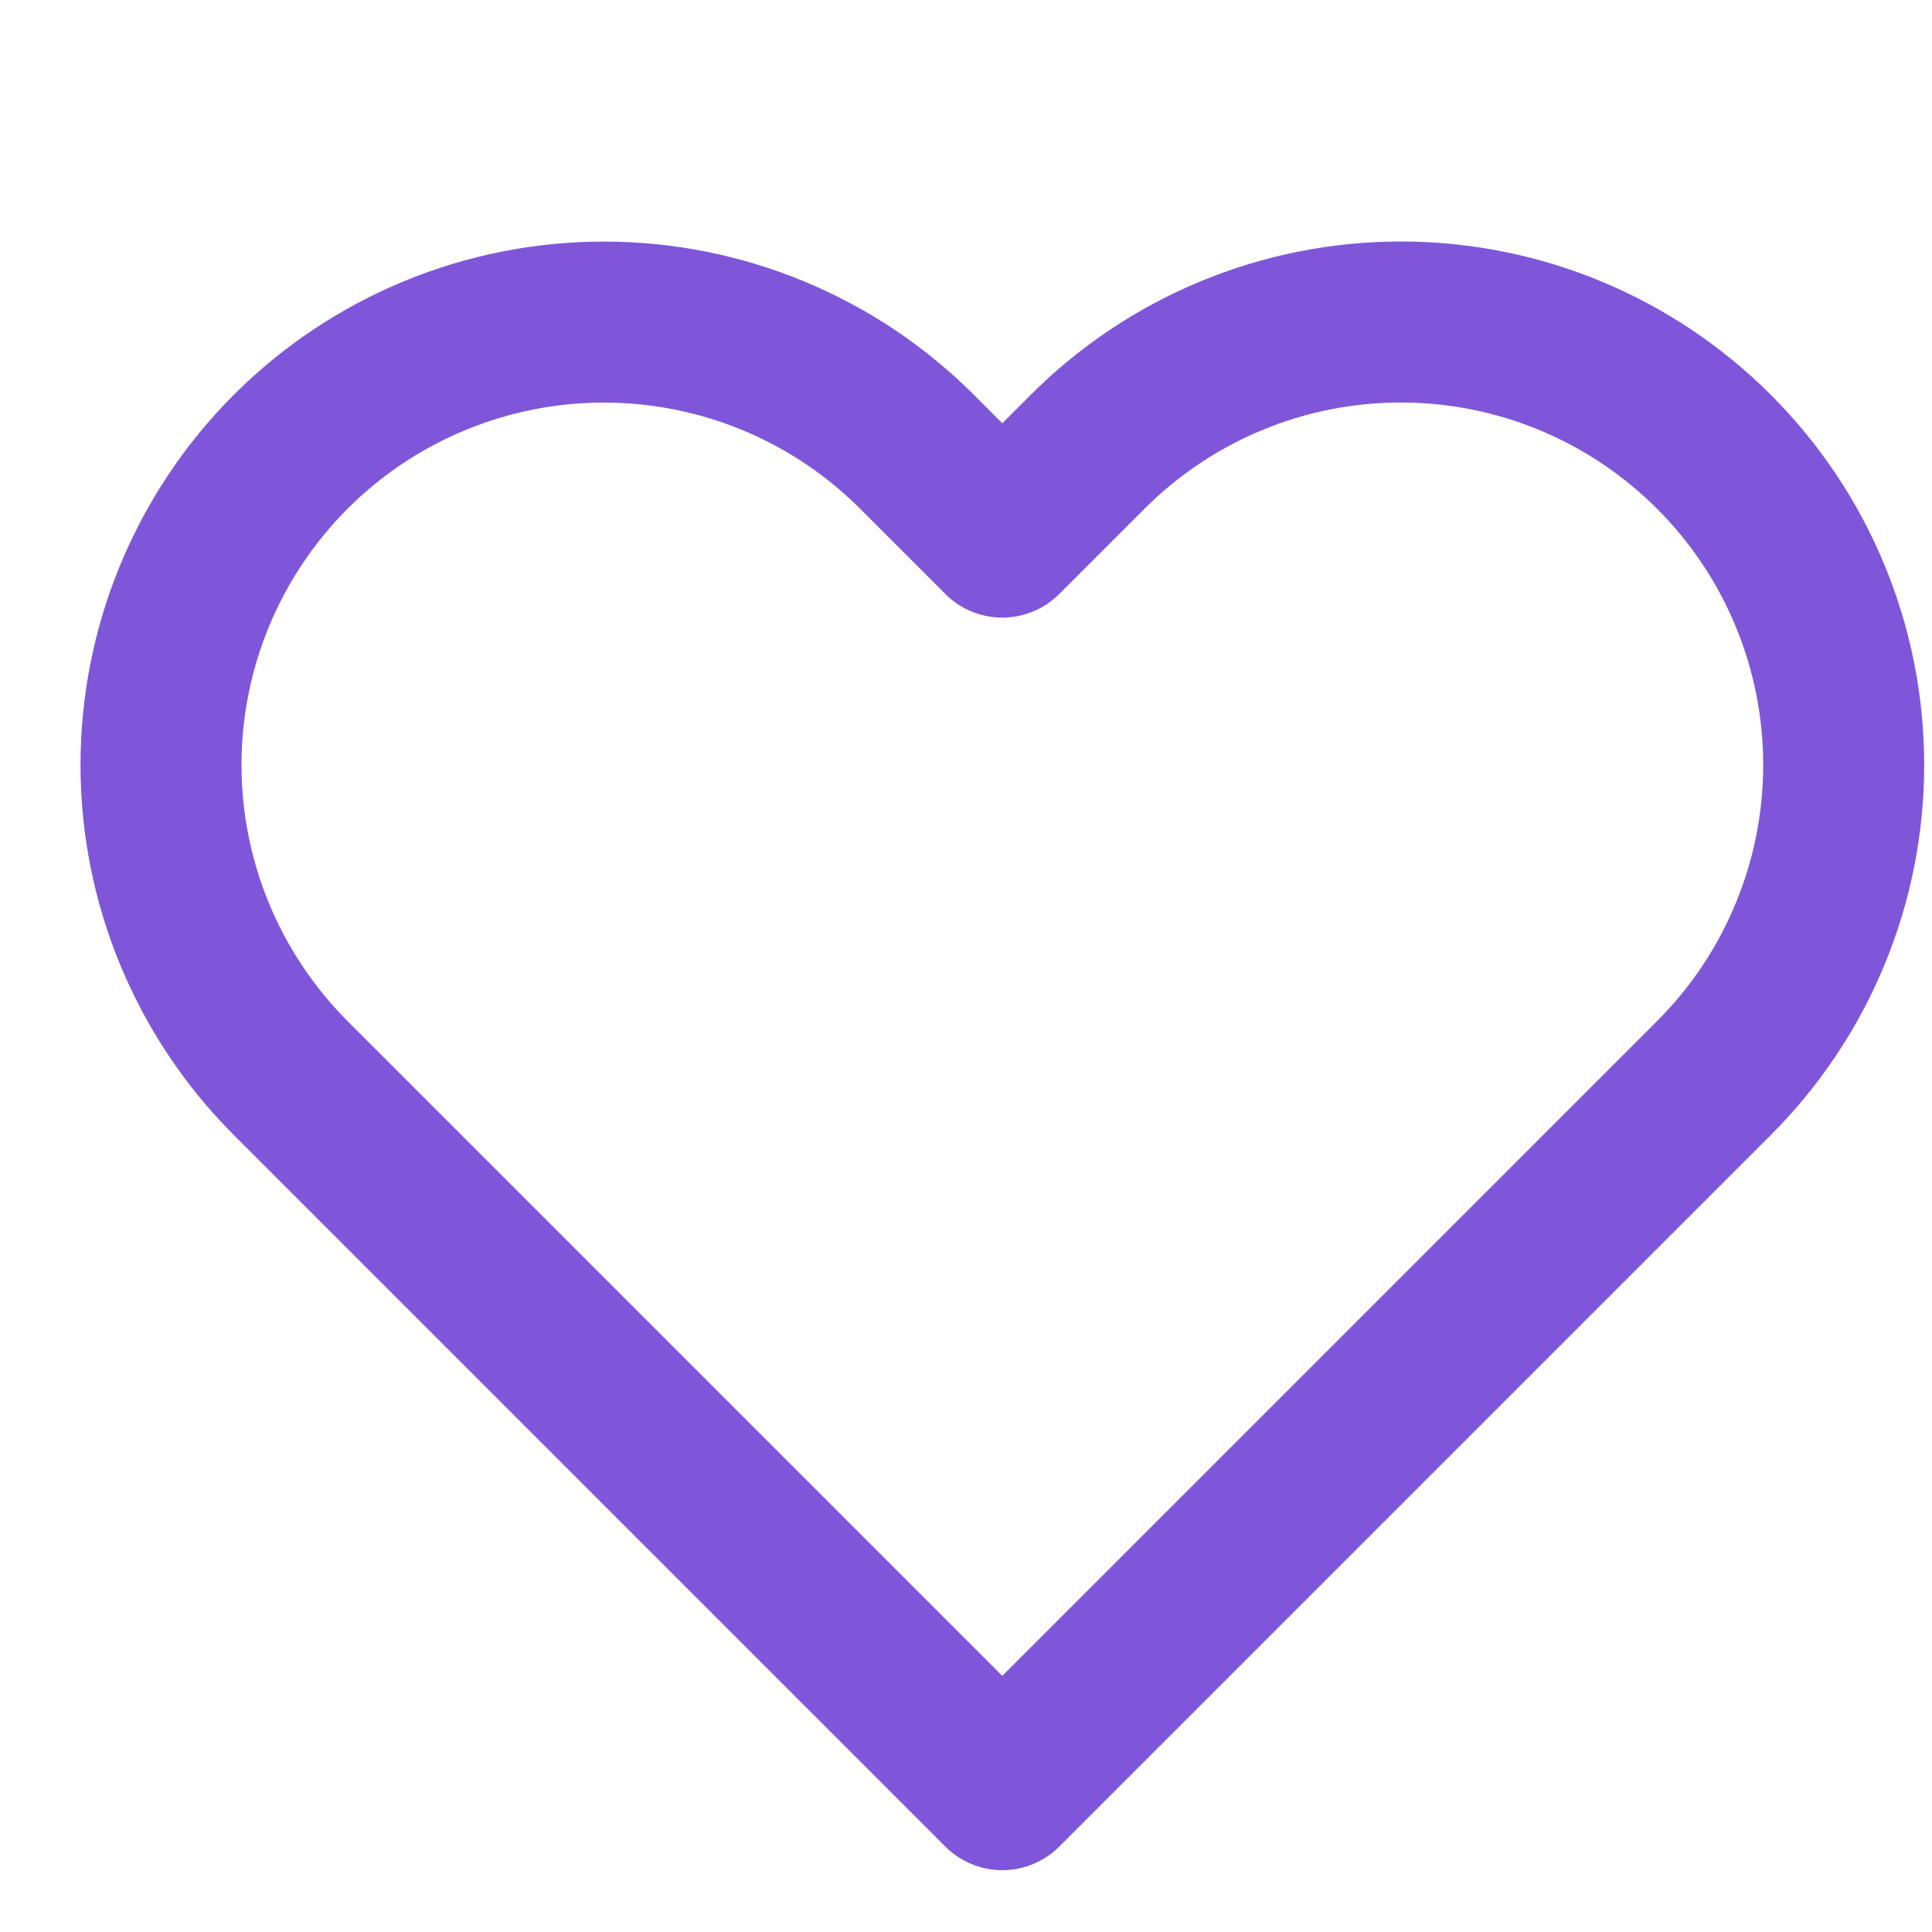
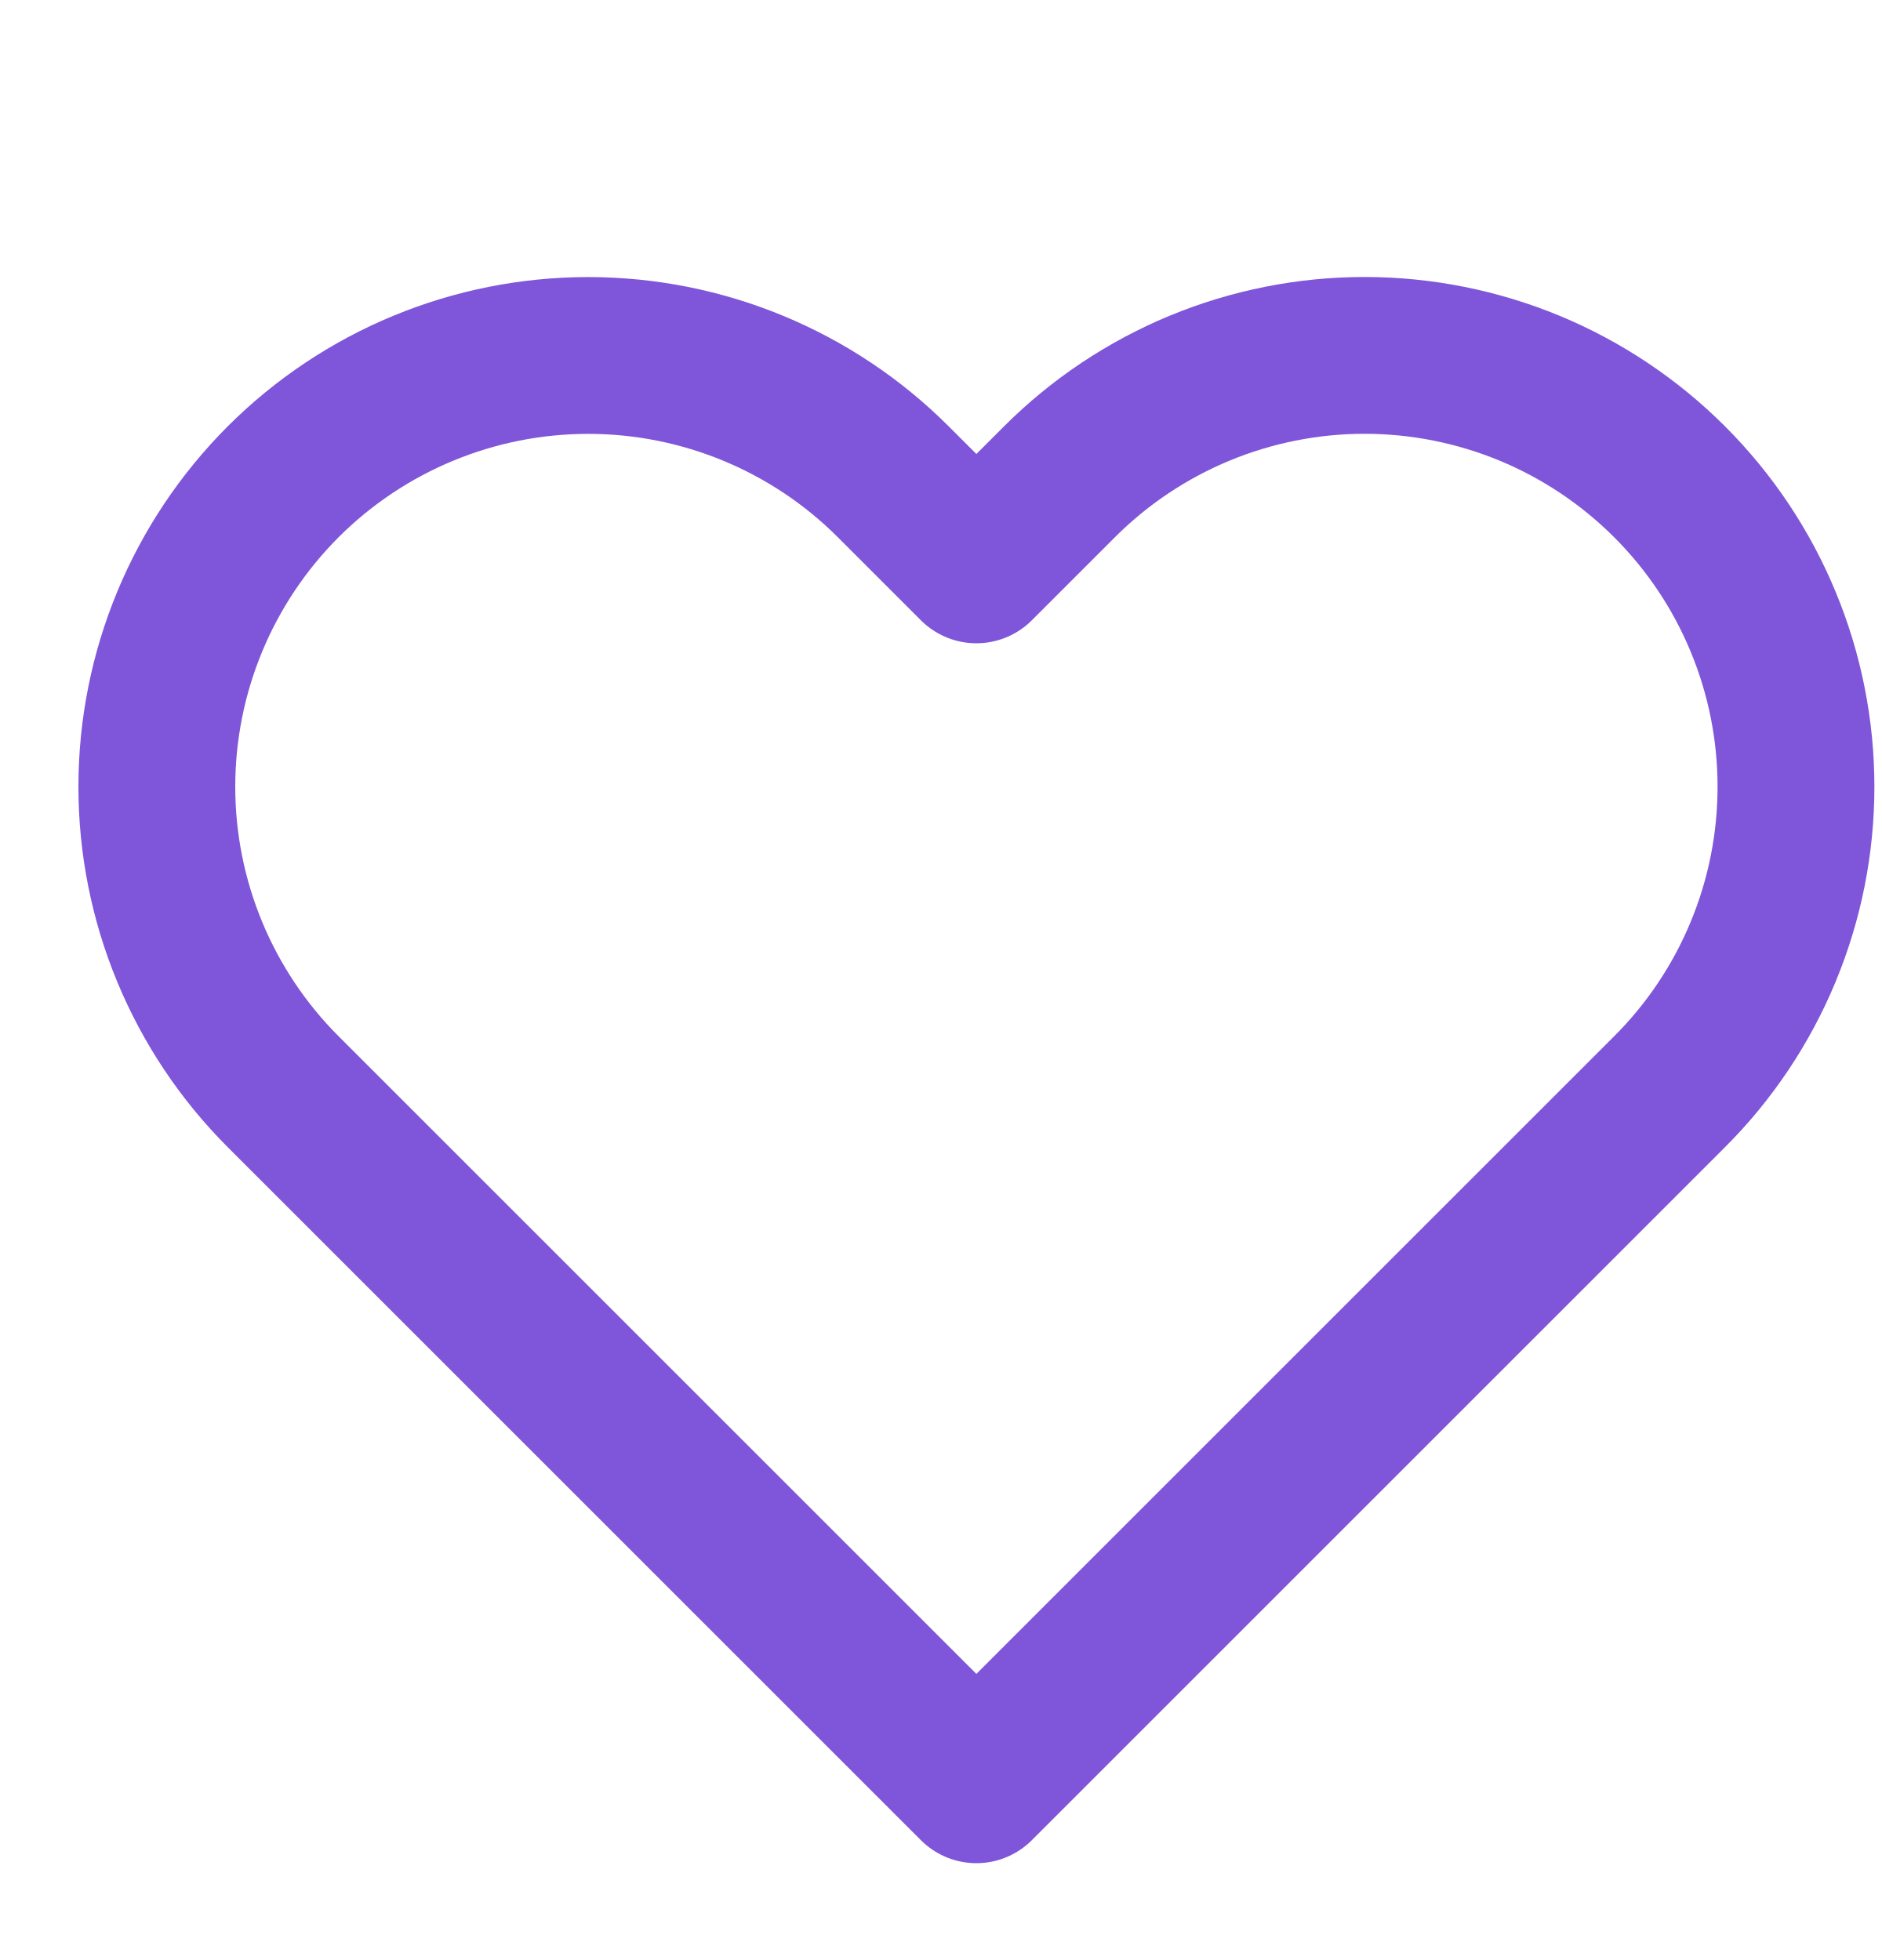
- <svg xmlns="http://www.w3.org/2000/svg" width="24" height="24" viewBox="0 0 24 24" fill="none">
-   <path d="M21.291 5.612C20.78 5.101 20.174 4.695 19.507 4.419C18.839 4.142 18.124 4 17.401 4C16.679 4 15.963 4.142 15.296 4.419C14.629 4.695 14.022 5.101 13.511 5.612L12.451 6.672L11.391 5.612C10.36 4.58 8.96 4.001 7.501 4.001C6.042 4.001 4.643 4.58 3.611 5.612C2.58 6.644 2 8.043 2 9.502C2 10.961 2.58 12.36 3.611 13.392L4.671 14.452L12.451 22.232L20.231 14.452L21.291 13.392C21.802 12.881 22.208 12.275 22.484 11.607C22.761 10.94 22.903 10.224 22.903 9.502C22.903 8.779 22.761 8.064 22.484 7.396C22.208 6.729 21.802 6.123 21.291 5.612V5.612Z" stroke="#7F56D9" stroke-width="2" stroke-linecap="round" stroke-linejoin="round" />
+ <svg xmlns="http://www.w3.org/2000/svg" width="24" height="25" viewBox="0 0 24 25" fill="none">
+   <path d="M21.291 6.145C20.78 5.634 20.174 5.229 19.507 4.952C18.839 4.676 18.124 4.533 17.401 4.533C16.679 4.533 15.963 4.676 15.296 4.952C14.629 5.229 14.022 5.634 13.511 6.145L12.451 7.205L11.391 6.145C10.36 5.114 8.96 4.534 7.501 4.534C6.042 4.534 4.643 5.114 3.611 6.145C2.58 7.177 2 8.576 2 10.035C2 11.494 2.58 12.894 3.611 13.925L4.671 14.985L12.451 22.765L20.231 14.985L21.291 13.925C21.802 13.415 22.208 12.808 22.484 12.141C22.761 11.473 22.903 10.758 22.903 10.035C22.903 9.313 22.761 8.597 22.484 7.93C22.208 7.262 21.802 6.656 21.291 6.145V6.145Z" stroke="#7F56D9" stroke-width="2" stroke-linecap="round" stroke-linejoin="round" />
</svg>
